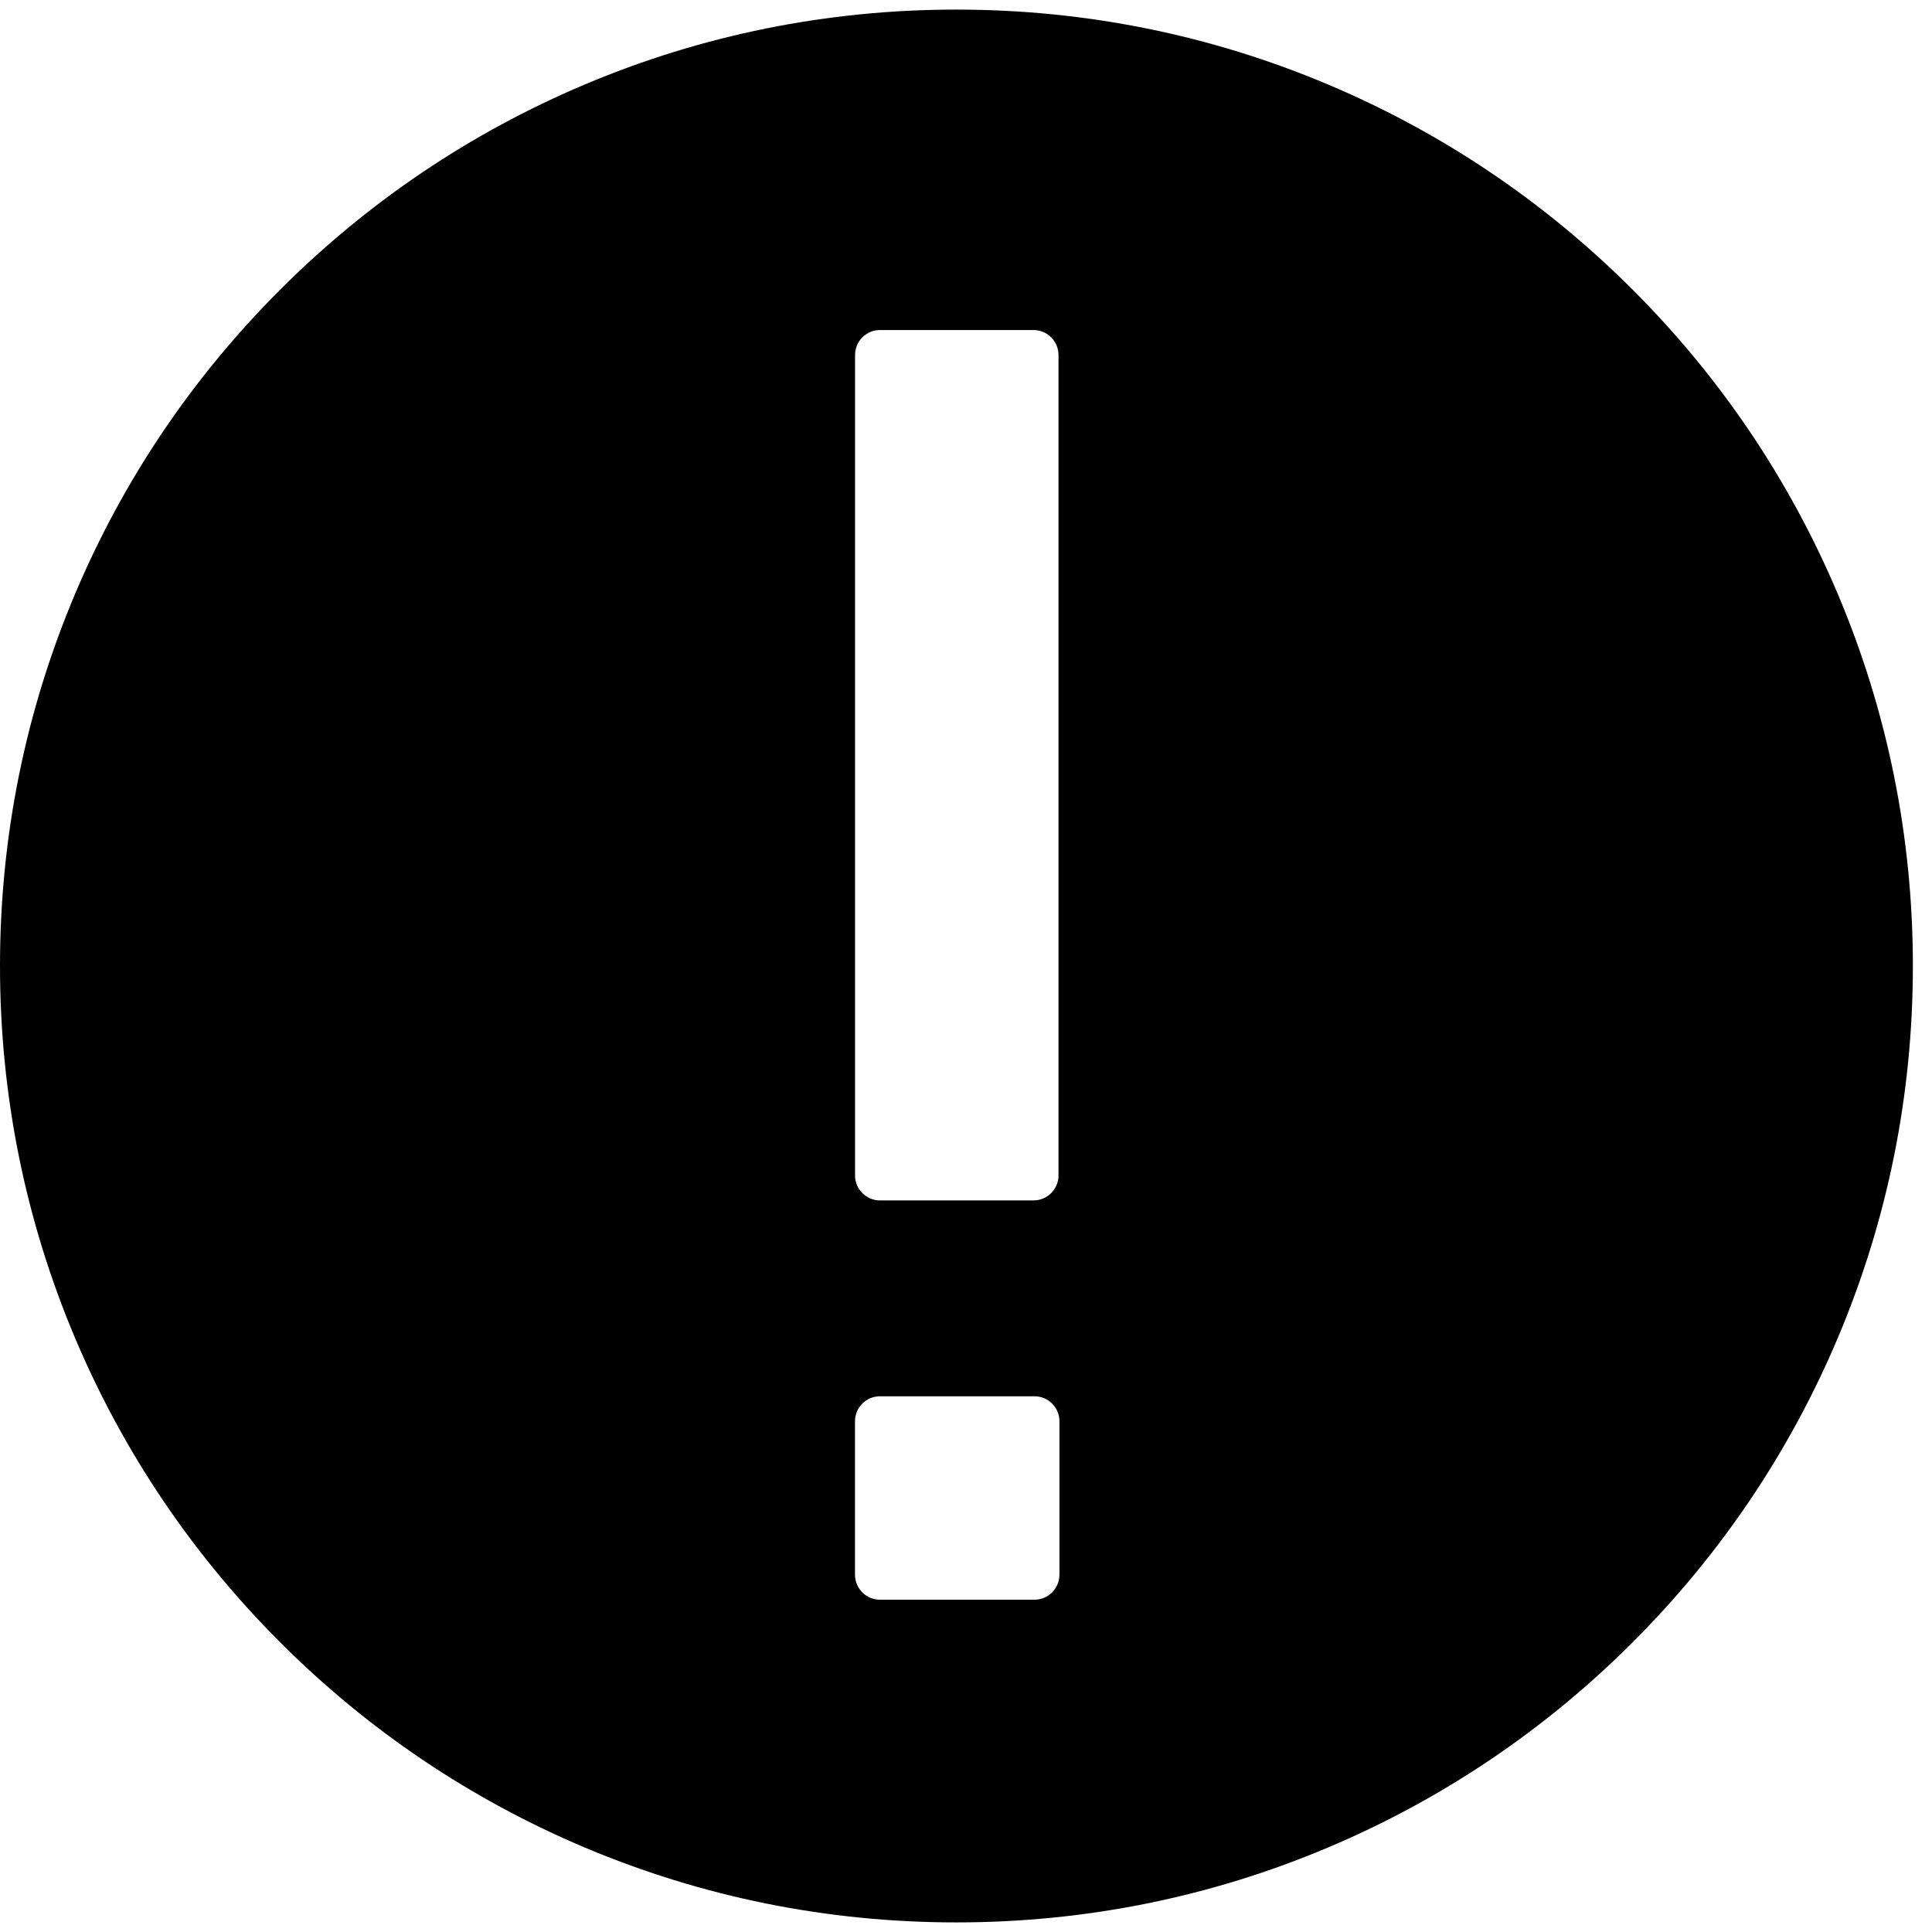
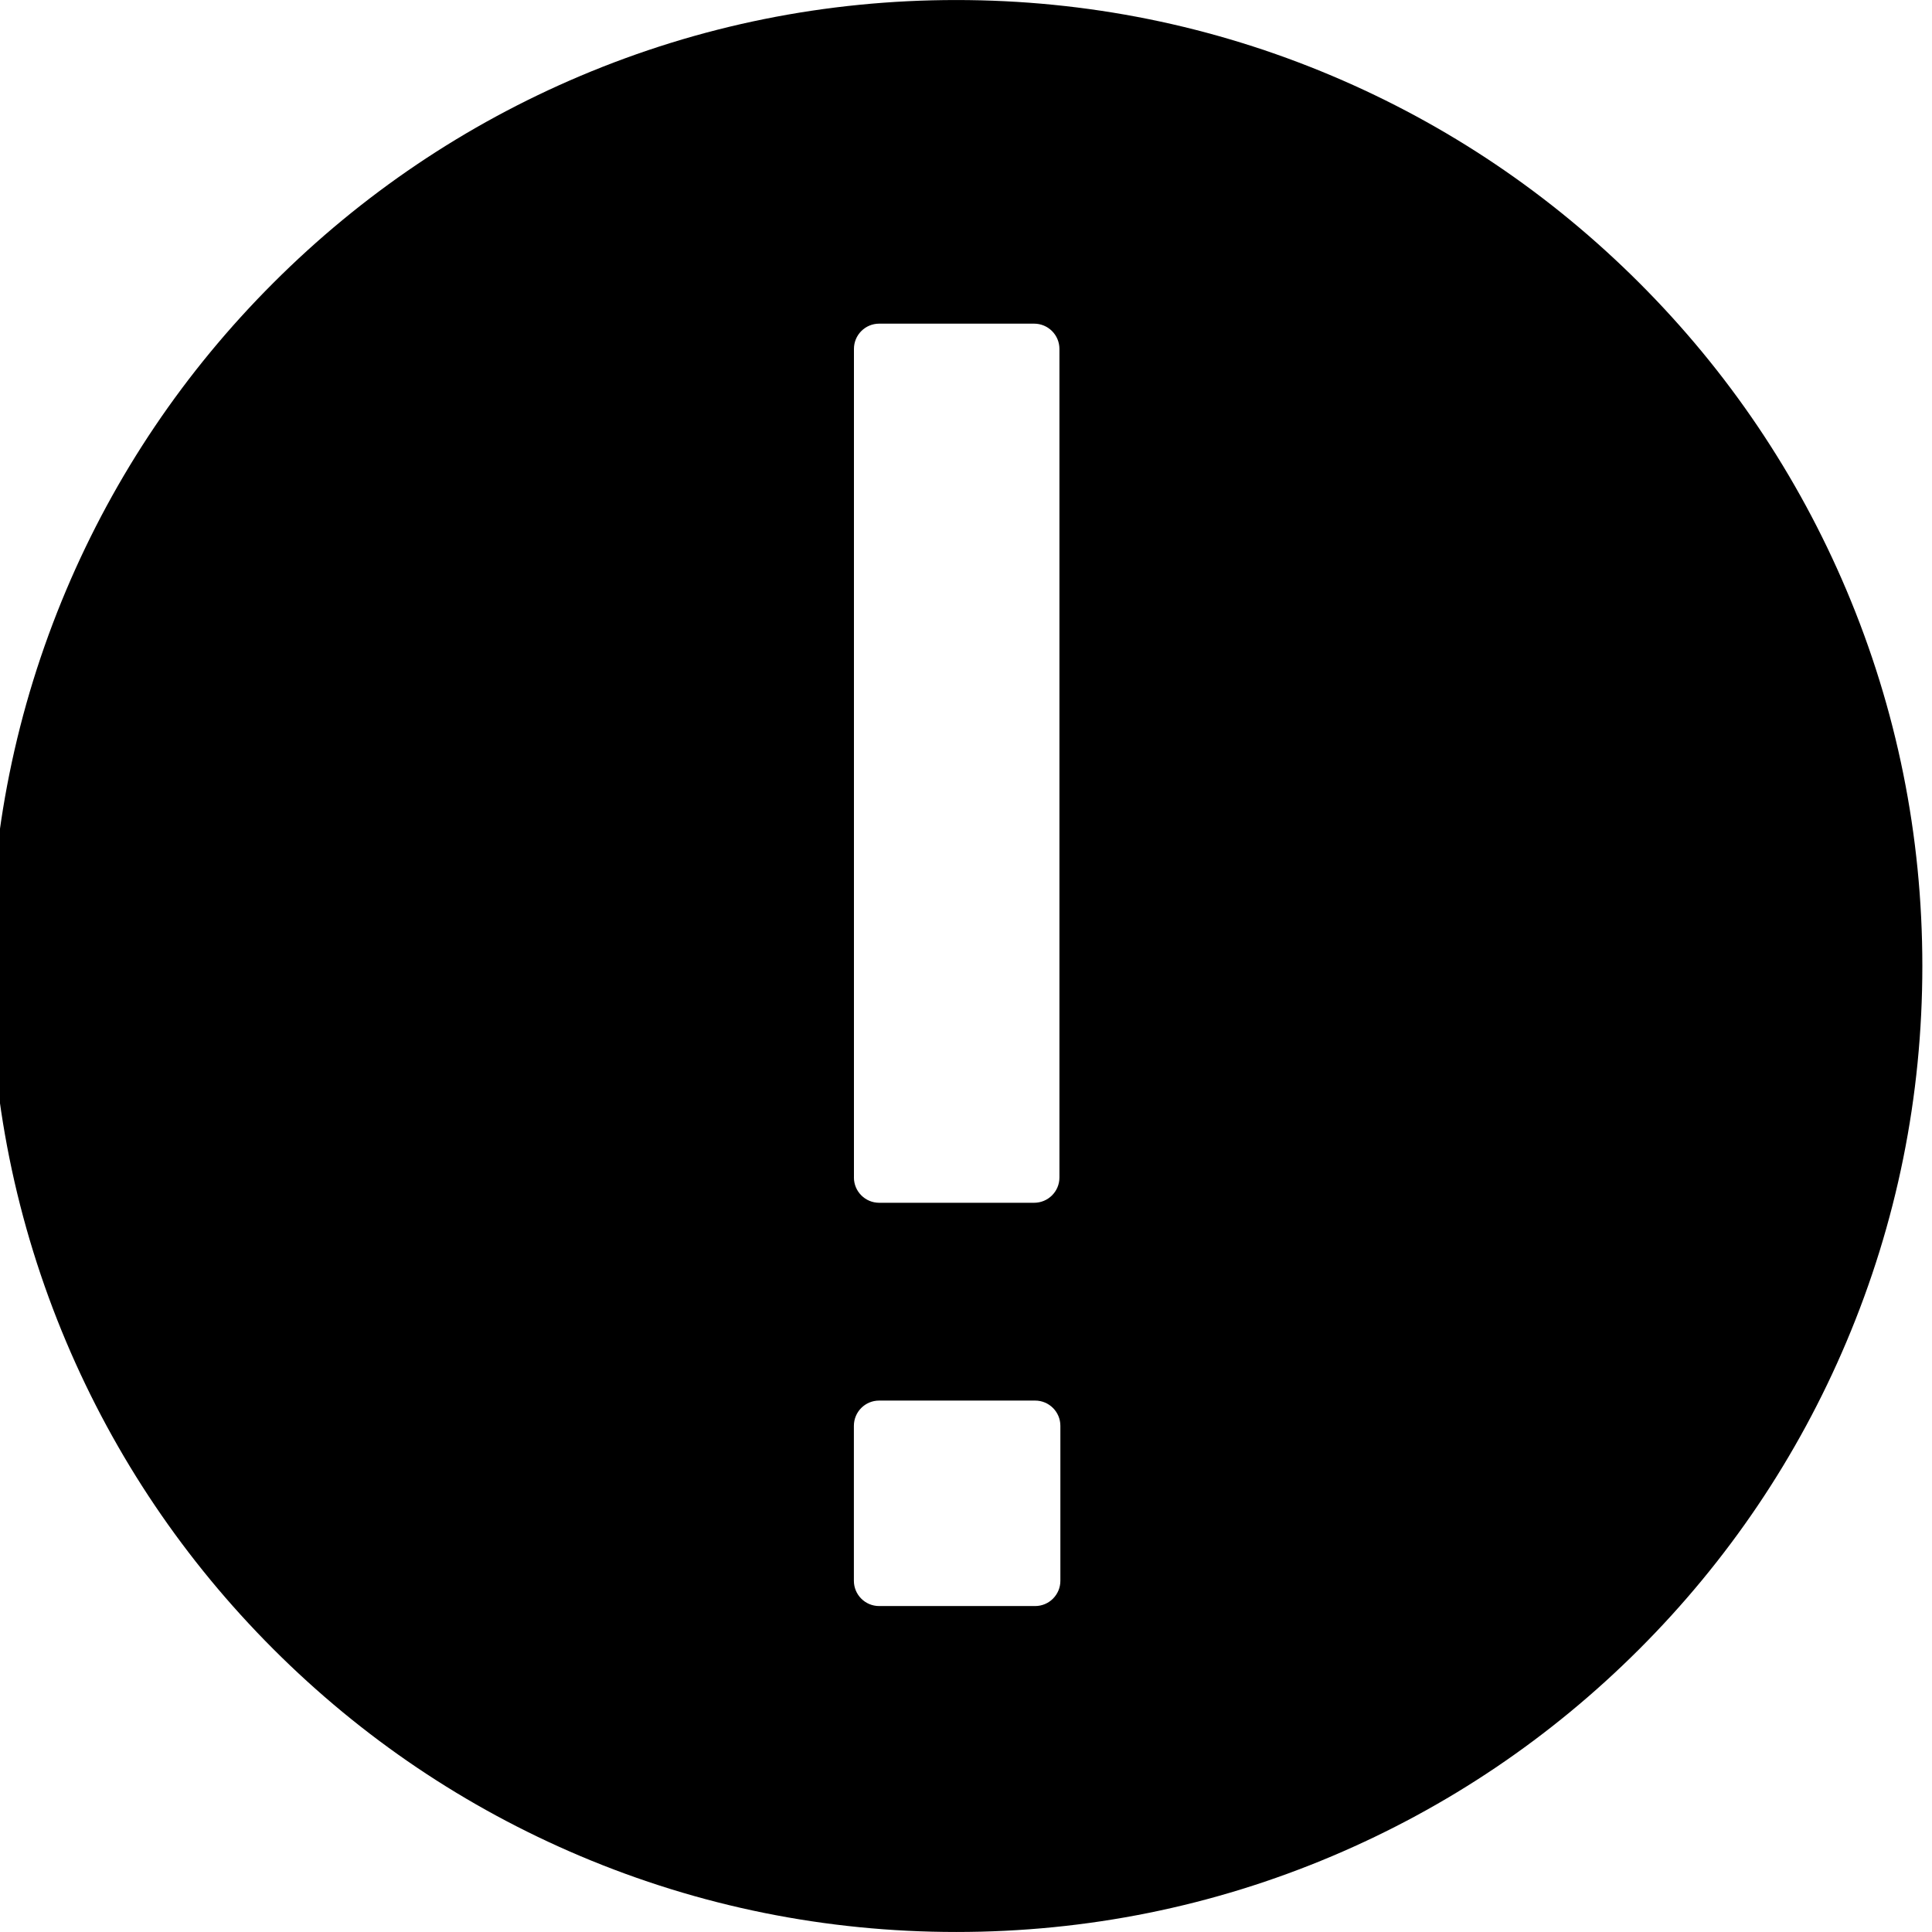
- <svg xmlns="http://www.w3.org/2000/svg" width="16" height="16" viewBox="0 0 101 99.997">
-   <path d="M96.068 30.534c-2.52-5.954-6.124-11.3-10.715-15.89-4.592-4.59-9.938-8.195-15.894-10.714C63.292 1.322 56.743 0 49.996 0c-6.747 0-13.294 1.322-19.46 3.93-5.954 2.52-11.3 6.123-15.89 10.713-4.592 4.59-8.197 9.937-10.716 15.89C1.324 36.7 0 43.25 0 49.997c0 6.75 1.323 13.297 3.93 19.464 2.52 5.954 6.125 11.3 10.715 15.892s9.937 8.195 15.89 10.714c6.167 2.607 12.714 3.93 19.46 3.93 6.75 0 13.297-1.32 19.464-3.93 5.954-2.52 11.3-6.123 15.893-10.714 4.59-4.59 8.196-9.938 10.715-15.892C98.678 63.293 100 56.745 100 49.996c0-6.747-1.323-13.296-3.932-19.462zM46.006 72.492h8.073c.72 0 1.306.585 1.306 1.307v8.02c0 .723-.585 1.308-1.307 1.308h-8.074c-.722 0-1.307-.585-1.307-1.307V73.8c0-.723.584-1.308 1.306-1.308zM44.7 60.946V18.058c0-.722.584-1.307 1.306-1.307h8.02c.724 0 1.31.586 1.31 1.308v42.888c0 .722-.586 1.307-1.31 1.307h-8.02c-.722 0-1.307-.586-1.307-1.307z" />
+ <svg xmlns="http://www.w3.org/2000/svg" version="1.1" width="16" height="16" viewBox="0 0 512 512">
+   <path fill="#000" d="M489.308 156.341c-12.902-30.484-31.355-57.856-54.861-81.357-23.512-23.501-50.883-41.959-81.377-54.855-31.575-13.353-65.106-20.122-99.65-20.122s-68.066 6.769-99.635 20.122c-30.484 12.902-57.856 31.35-81.357 54.851-23.511 23.501-41.968 50.877-54.865 81.357-13.342 31.575-20.122 65.111-20.122 99.656 0 34.56 6.774 68.080 20.122 99.656 12.902 30.485 31.36 57.856 54.861 81.367s50.877 41.959 81.357 54.856c31.575 13.348 65.096 20.122 99.635 20.122 34.56 0 68.081-6.759 99.656-20.122 30.485-12.902 57.856-31.35 81.372-54.856 23.5-23.5 41.964-50.883 54.861-81.367 13.368-31.58 20.137-65.106 20.137-99.661 0-34.544-6.774-68.076-20.132-99.645zM232.99 371.167h41.334c3.687 0 6.687 2.995 6.687 6.692v41.063c0 3.702-2.995 6.697-6.692 6.697h-41.339c-3.696 0-6.692-2.995-6.692-6.692v-41.063c0-3.702 2.99-6.697 6.686-6.697zM226.304 312.051v-219.587c0-3.697 2.99-6.692 6.686-6.692h41.063c3.707 0 6.707 3 6.707 6.697v219.587c0 3.697-3 6.692-6.707 6.692h-41.063c-3.696 0-6.692-3-6.692-6.692z" />
</svg>
